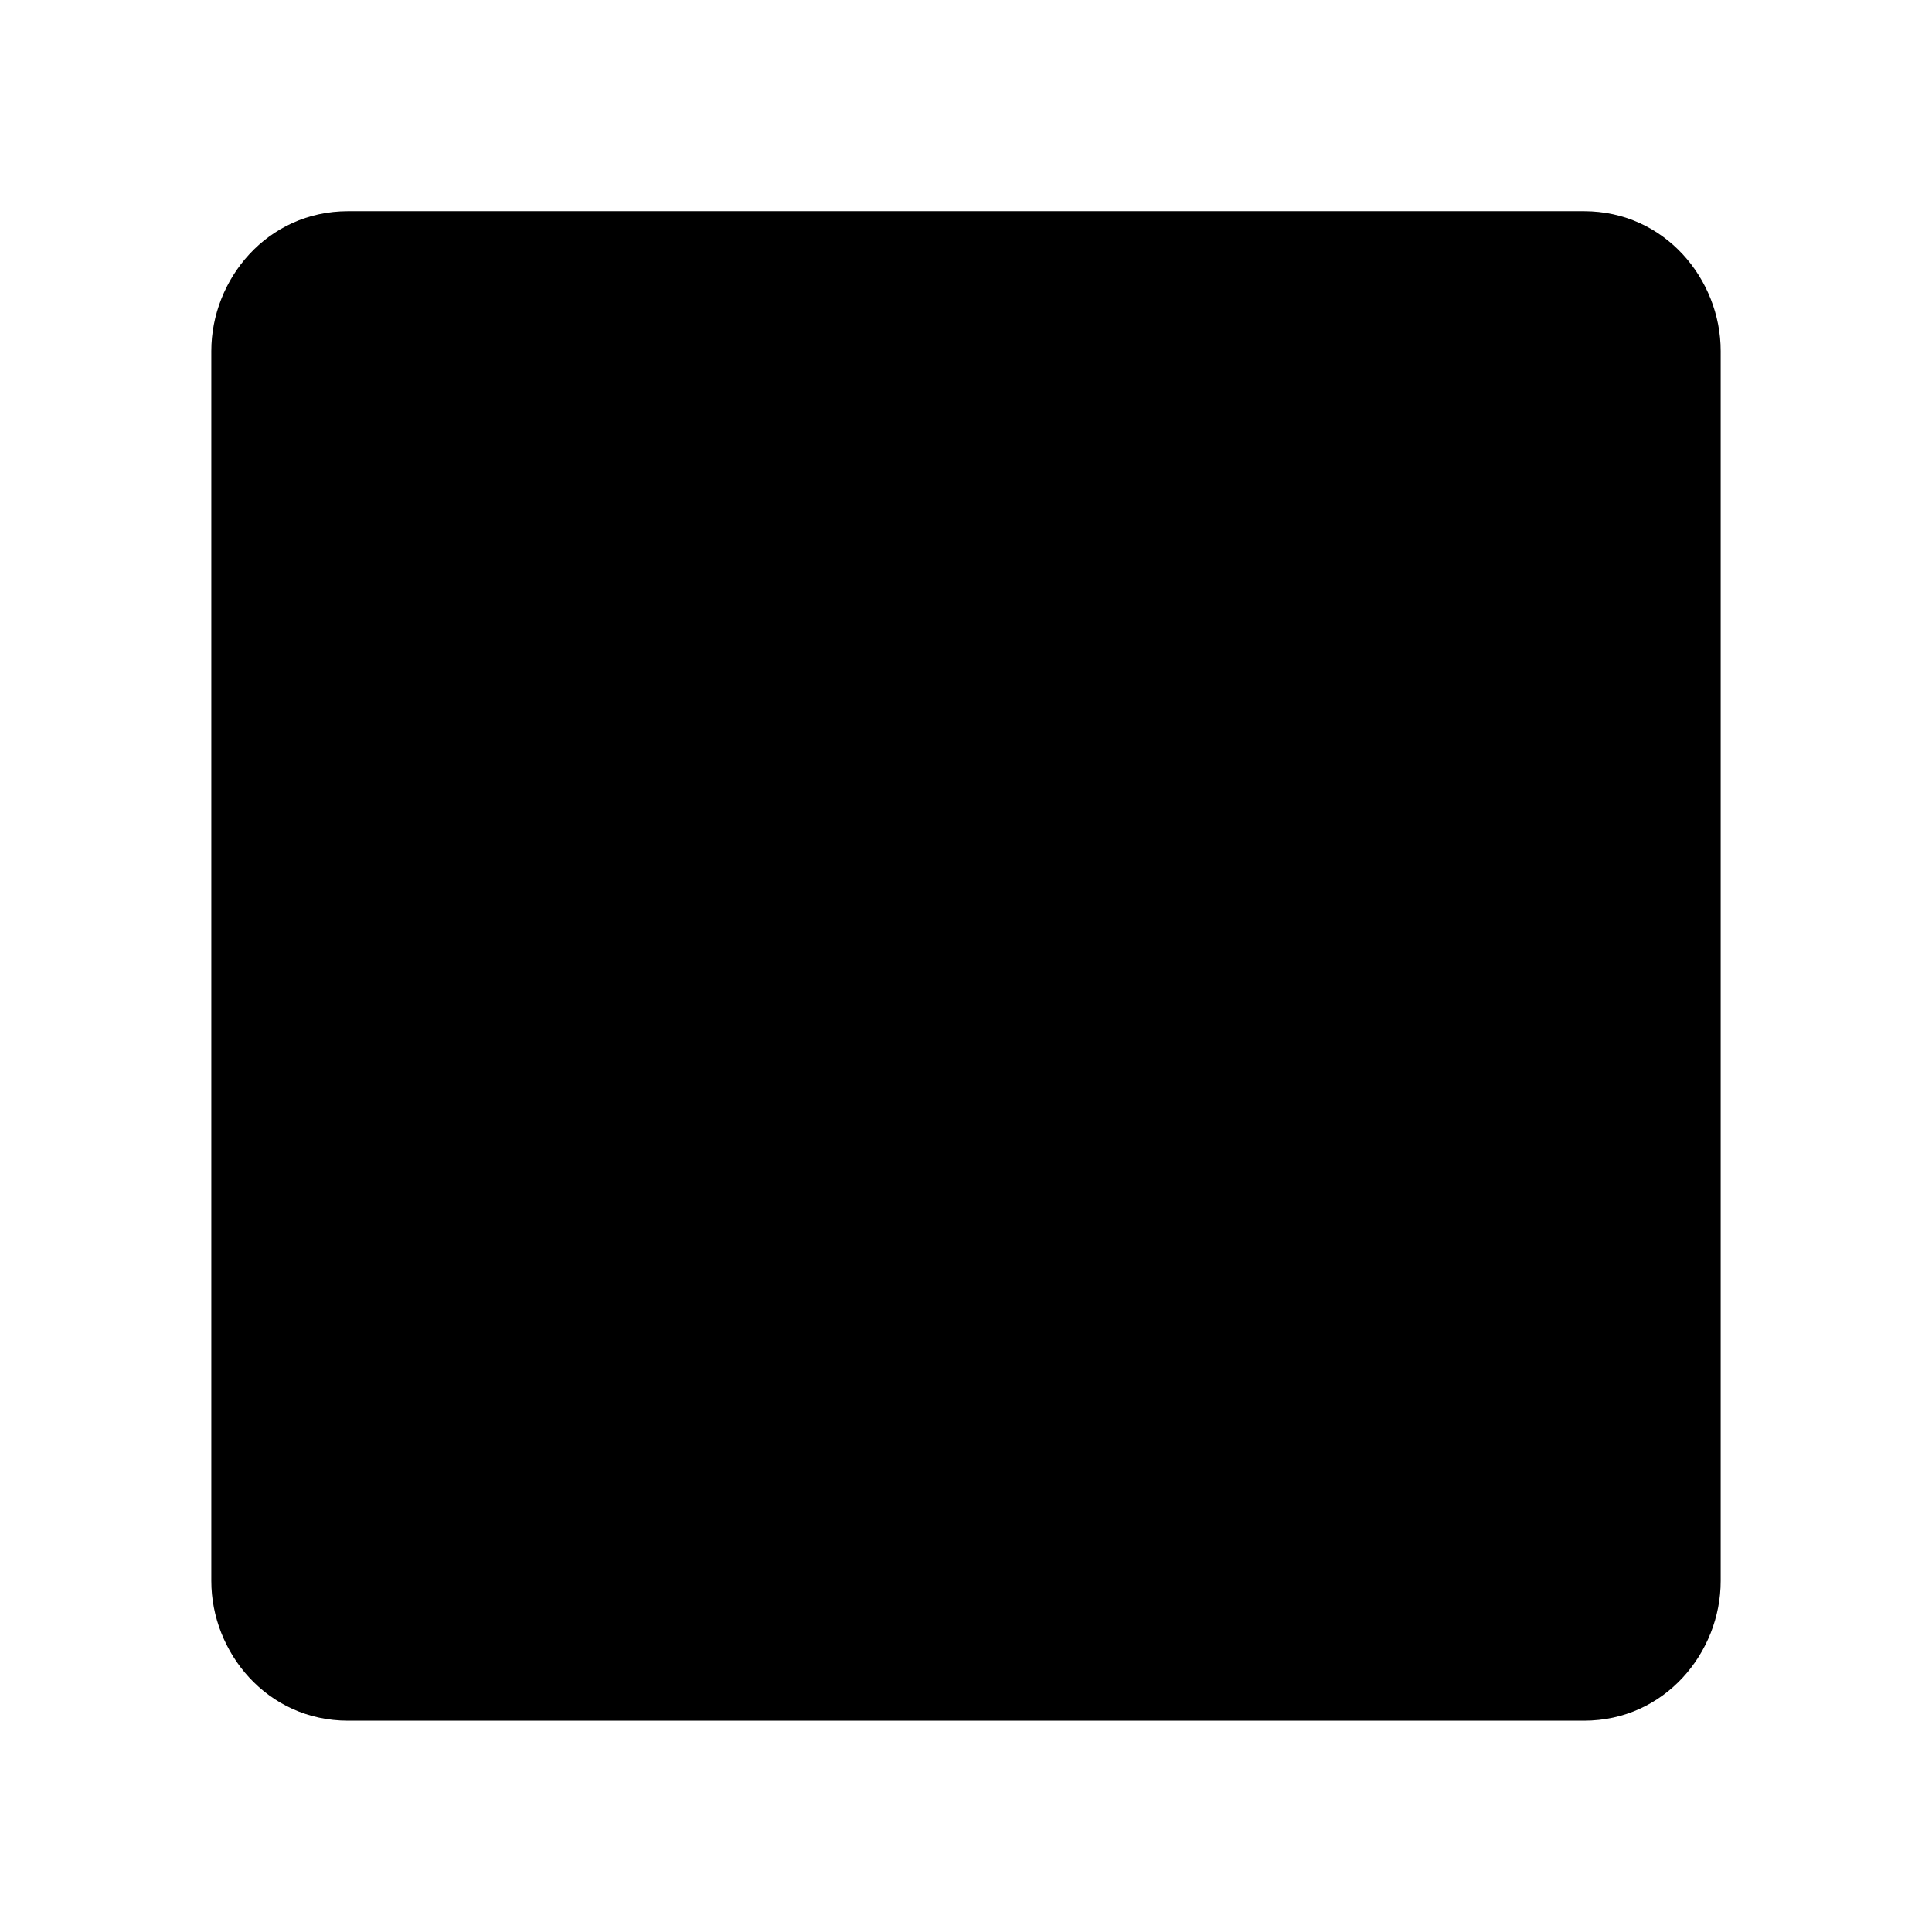
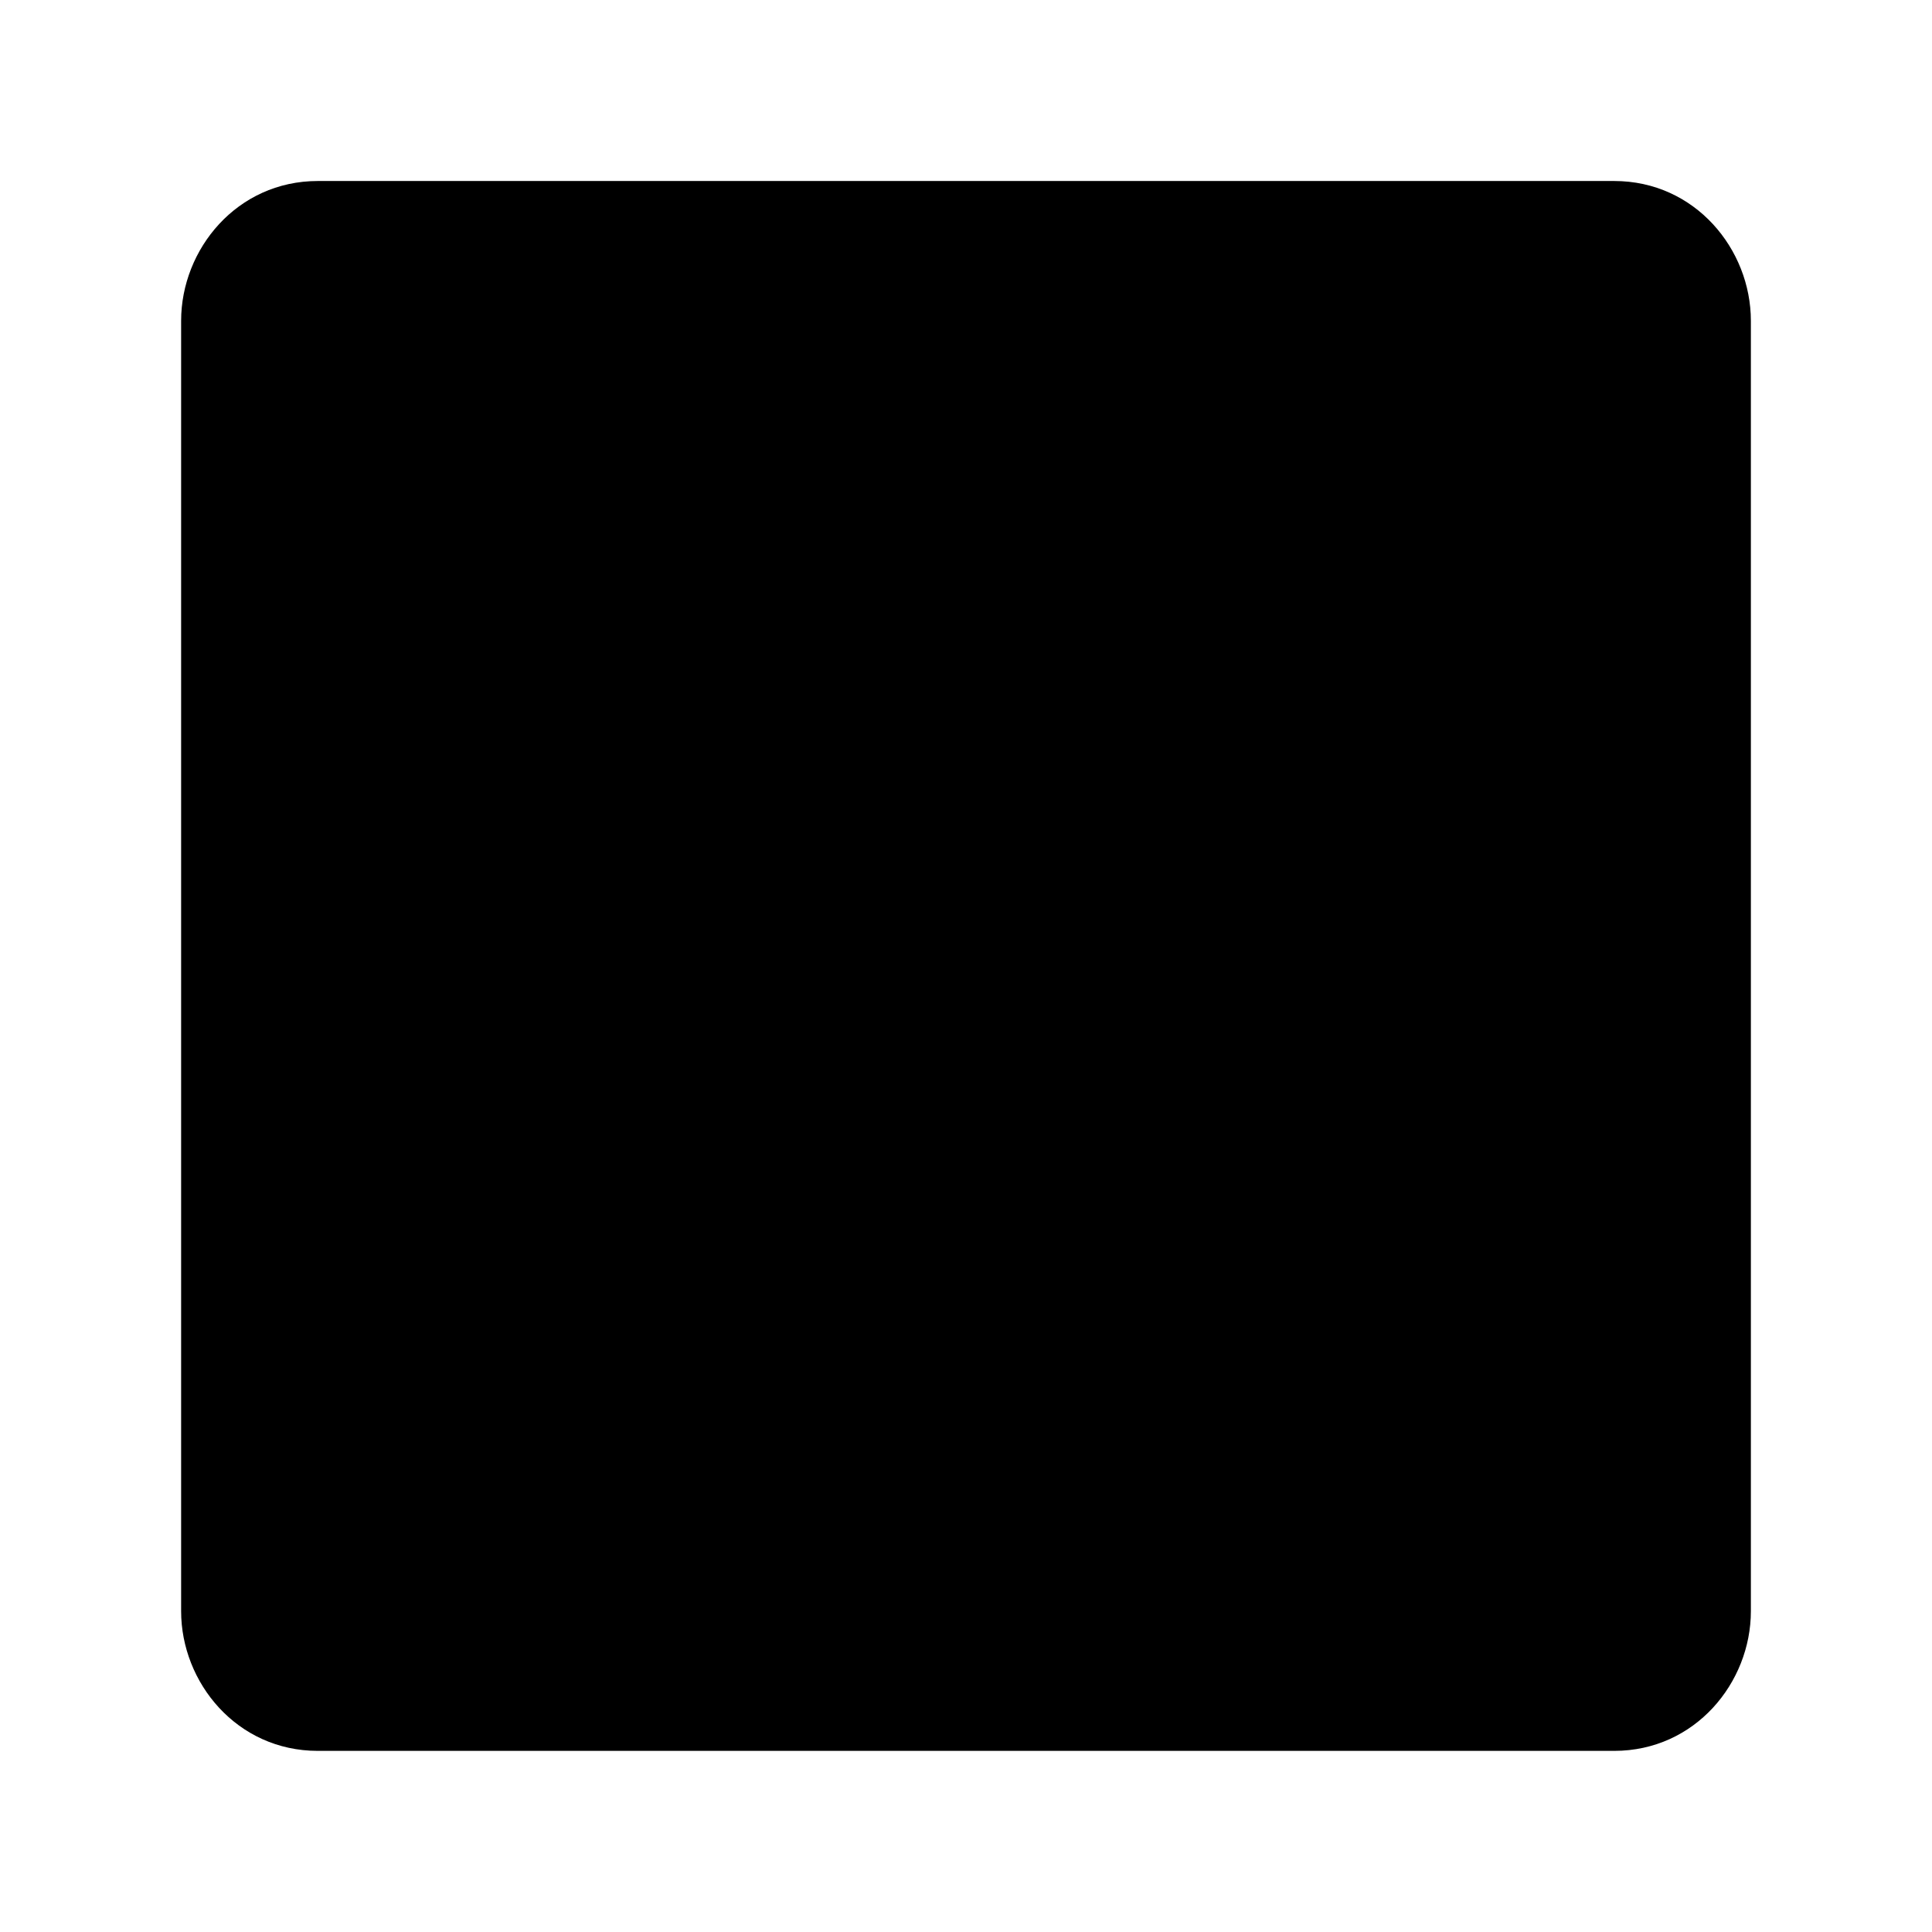
<svg xmlns="http://www.w3.org/2000/svg" viewBox="0 0 16 16">
-   <path d="M13.118 1.749c.67 0 1.132.565 1.132 1.158v10.186c0 .592-.462 1.157-1.132 1.157H2.882c-.67 0-1.132-.565-1.132-1.157V2.907c0-.593.462-1.158 1.132-1.158z" />
+   <path d="M13.368 1.499c.67 0 1.132.565 1.132 1.158v10.686c0 .592-.462 1.157-1.132 1.157H2.632c-.67 0-1.132-.565-1.132-1.157V2.657c0-.593.462-1.158 1.132-1.158z" />
</svg>
